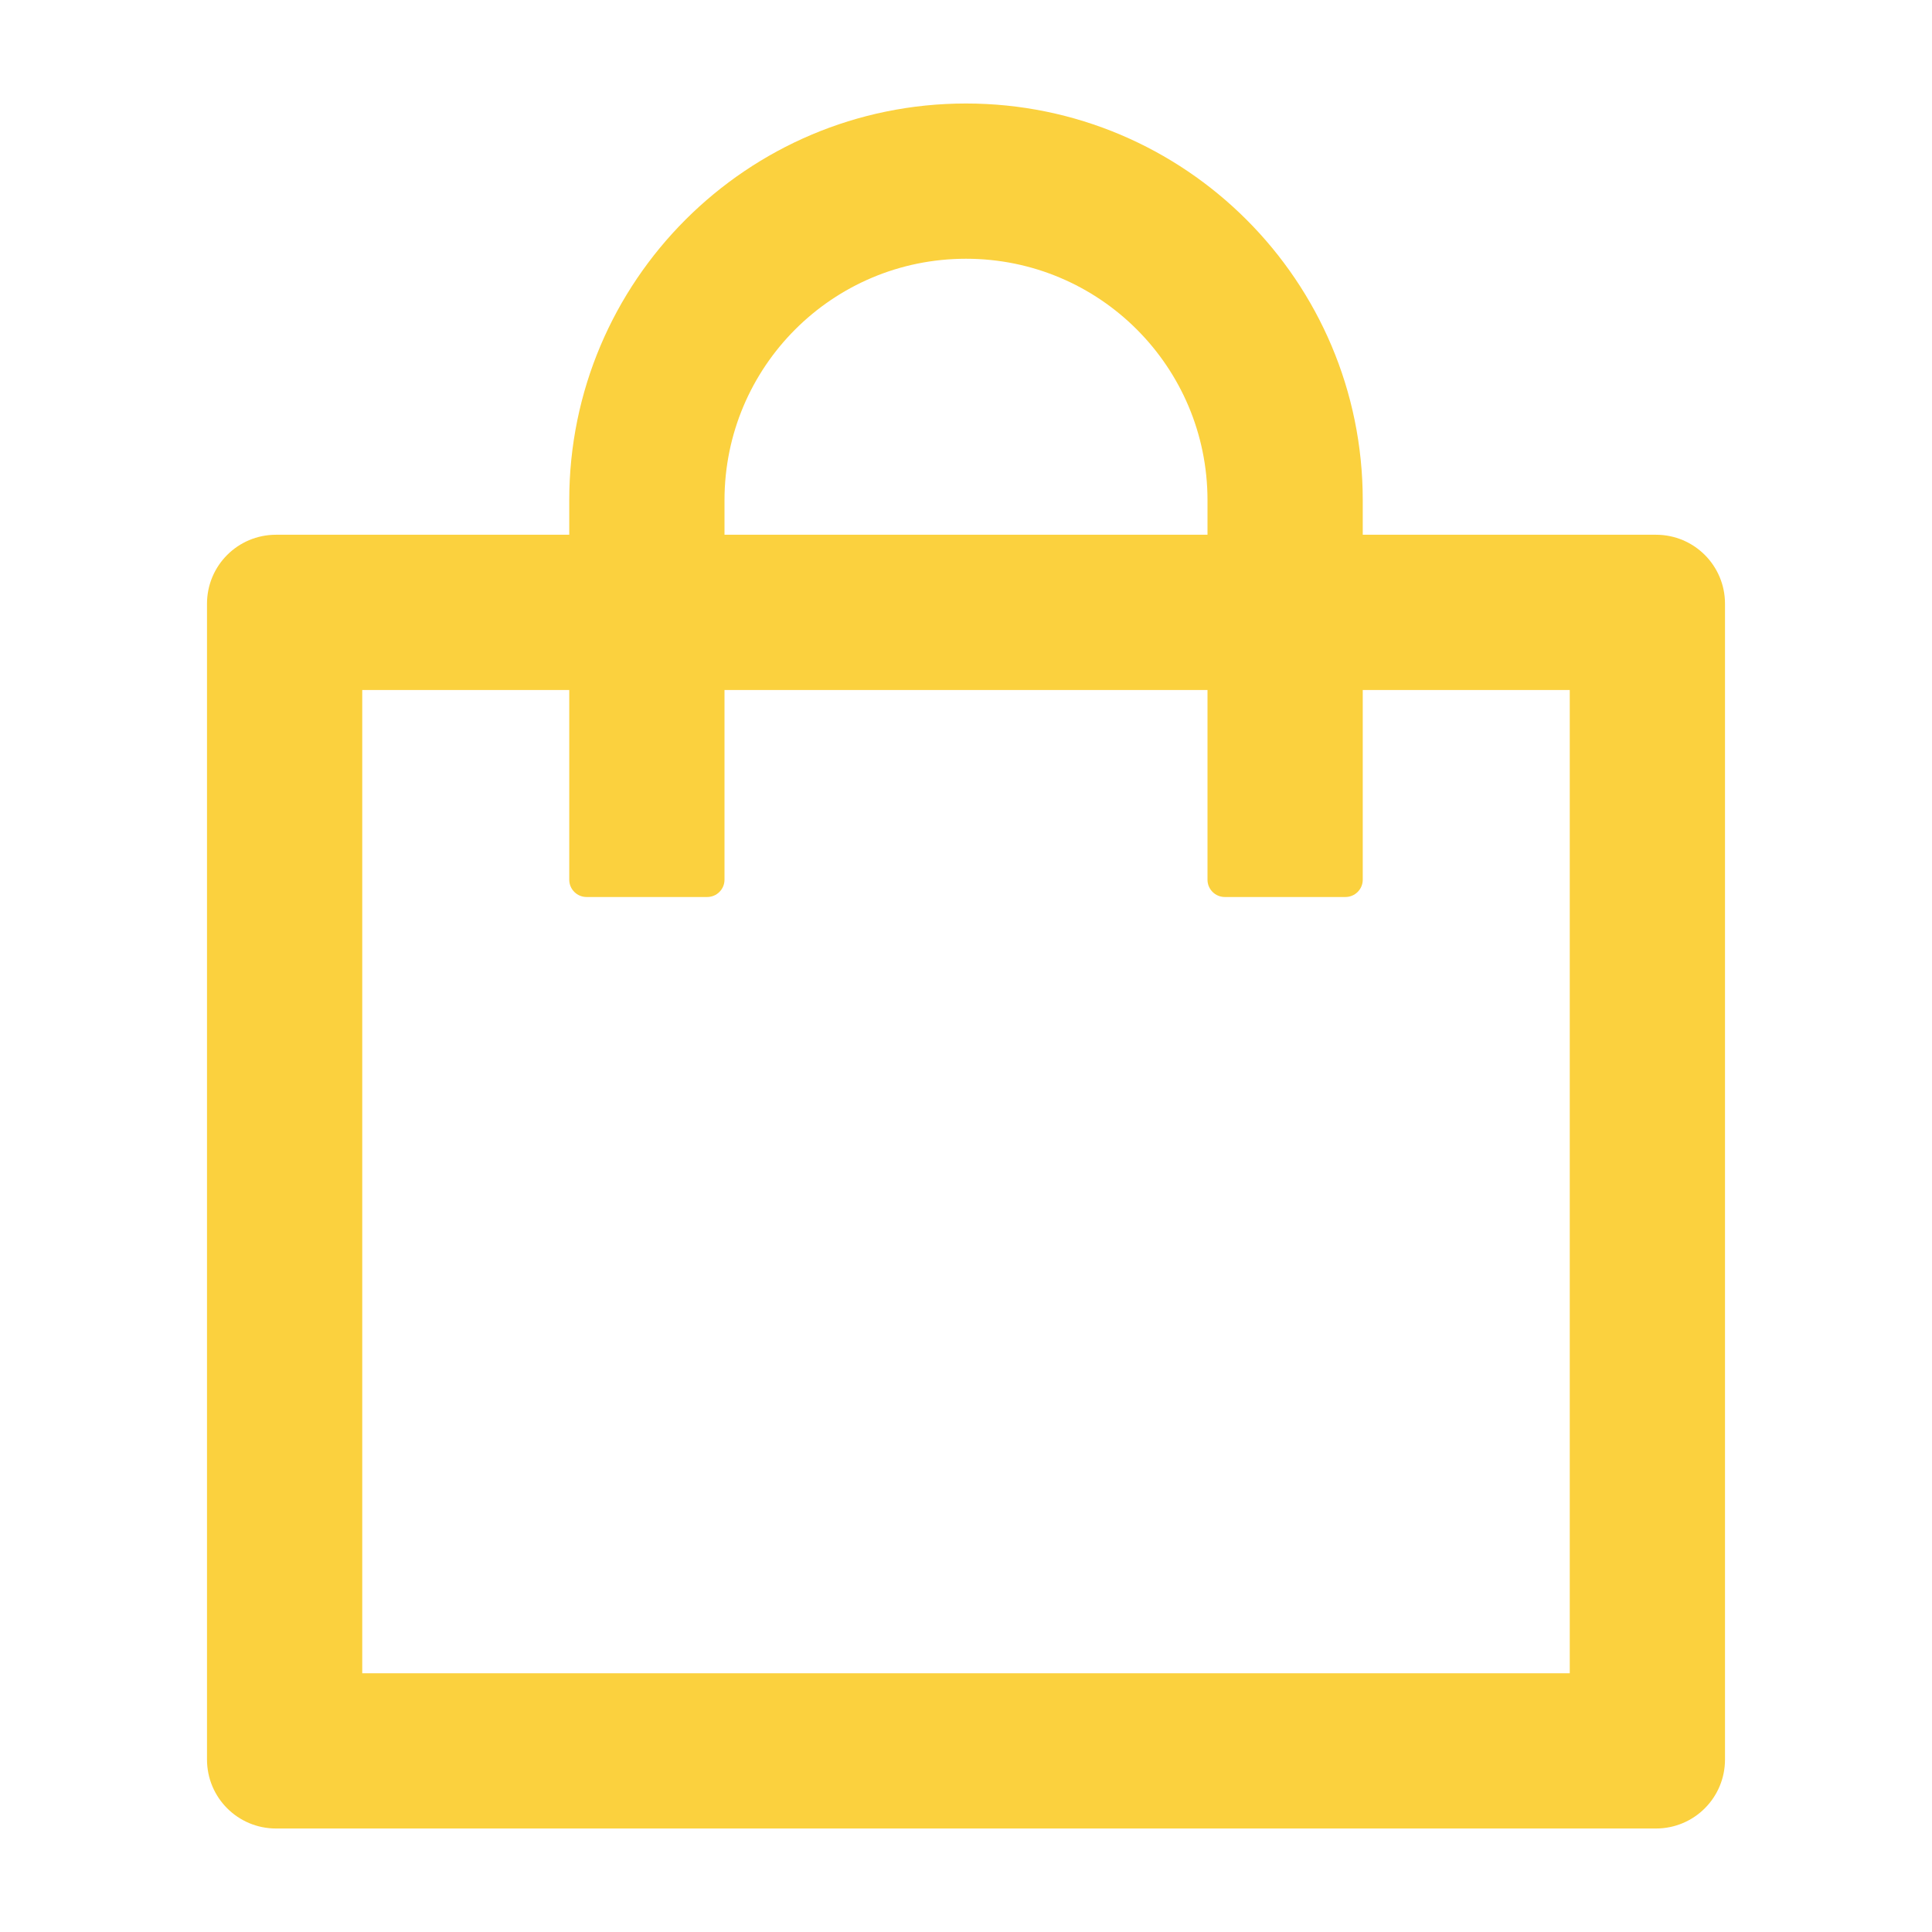
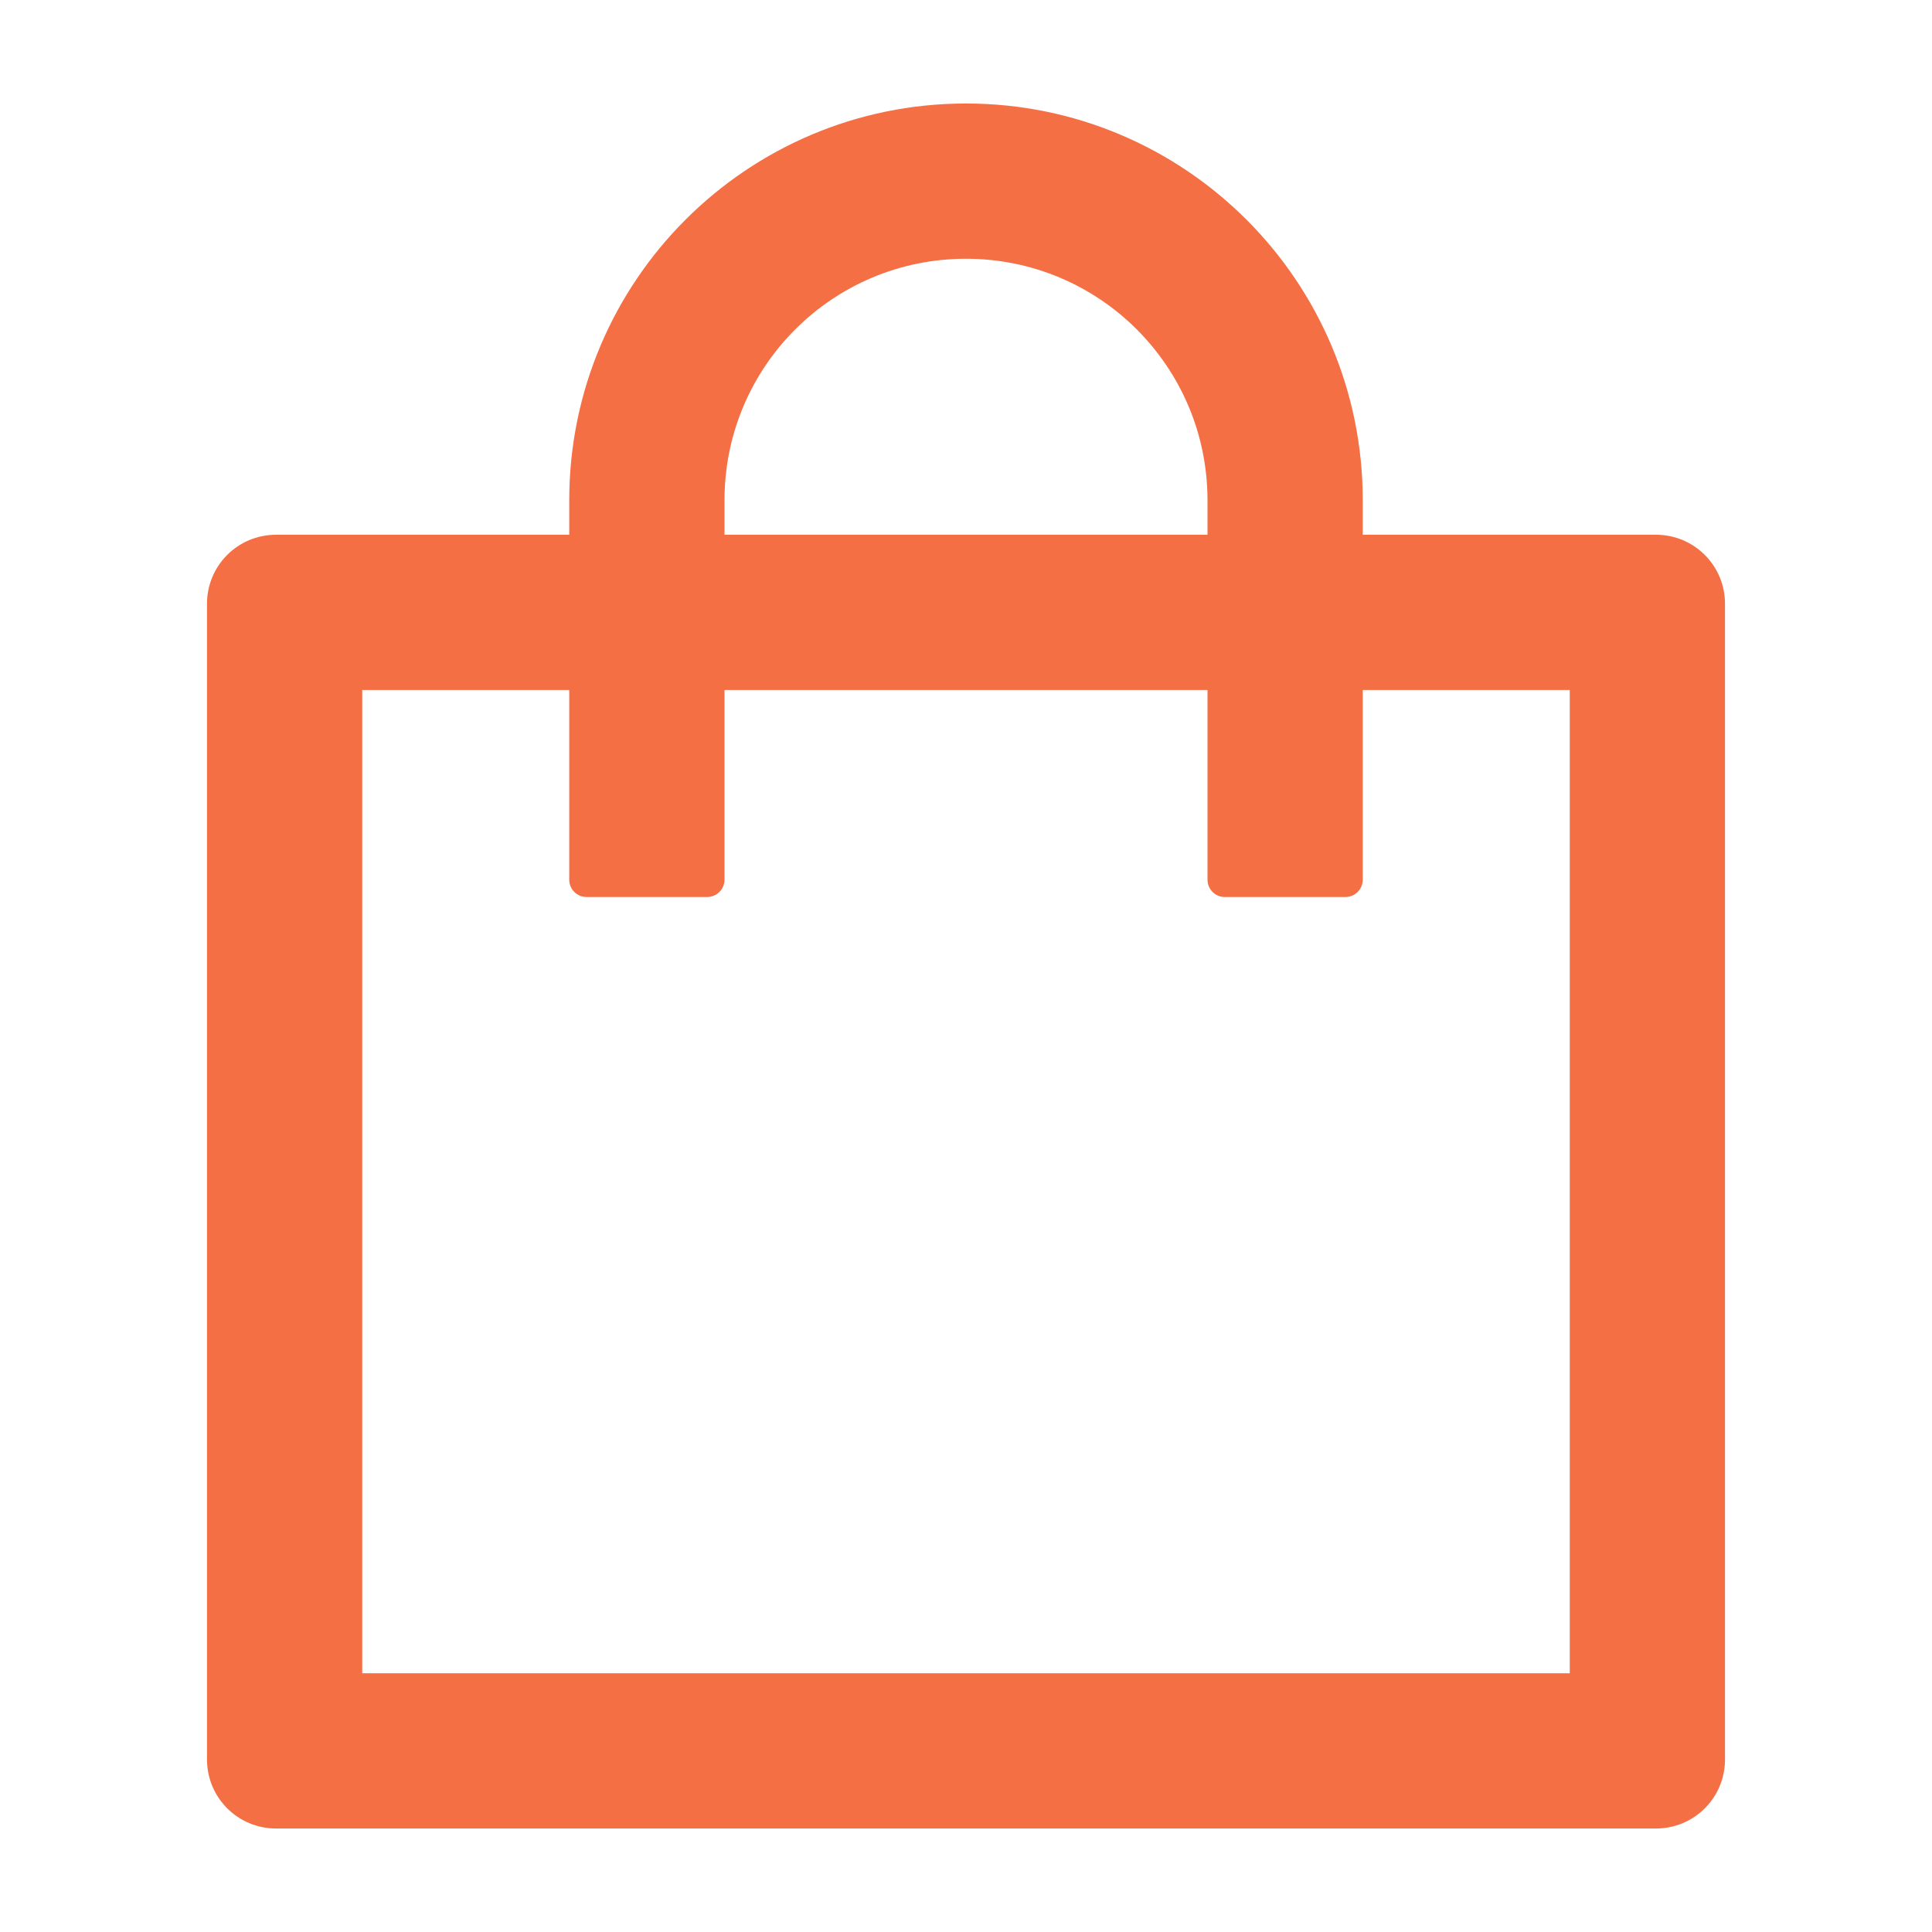
- <svg xmlns="http://www.w3.org/2000/svg" viewBox="64 64 896 896" data-icon="car" width="1em" height="1em" fill="#FBD13E" aria-hidden="true" focusable="false" class="">
+ <svg xmlns="http://www.w3.org/2000/svg" viewBox="64 64 896 896" data-icon="car" width="1em" height="1em" fill="#F56F45" aria-hidden="true" focusable="false" class="">
  <path d="M832 312H696v-16c0-101.6-82.4-184-184-184s-184 82.4-184 184v16H192c-17.7 0-32 14.3-32 32v536c0 17.7 14.3 32 32 32h640c17.7 0 32-14.3 32-32V344c0-17.7-14.3-32-32-32zm-432-16c0-61.9 50.1-112 112-112s112 50.1 112 112v16H400v-16zm392 544H232V384h96v88c0 4.4 3.6 8 8 8h56c4.4 0 8-3.6 8-8v-88h224v88c0 4.4 3.6 8 8 8h56c4.4 0 8-3.6 8-8v-88h96v456z" />
</svg>
